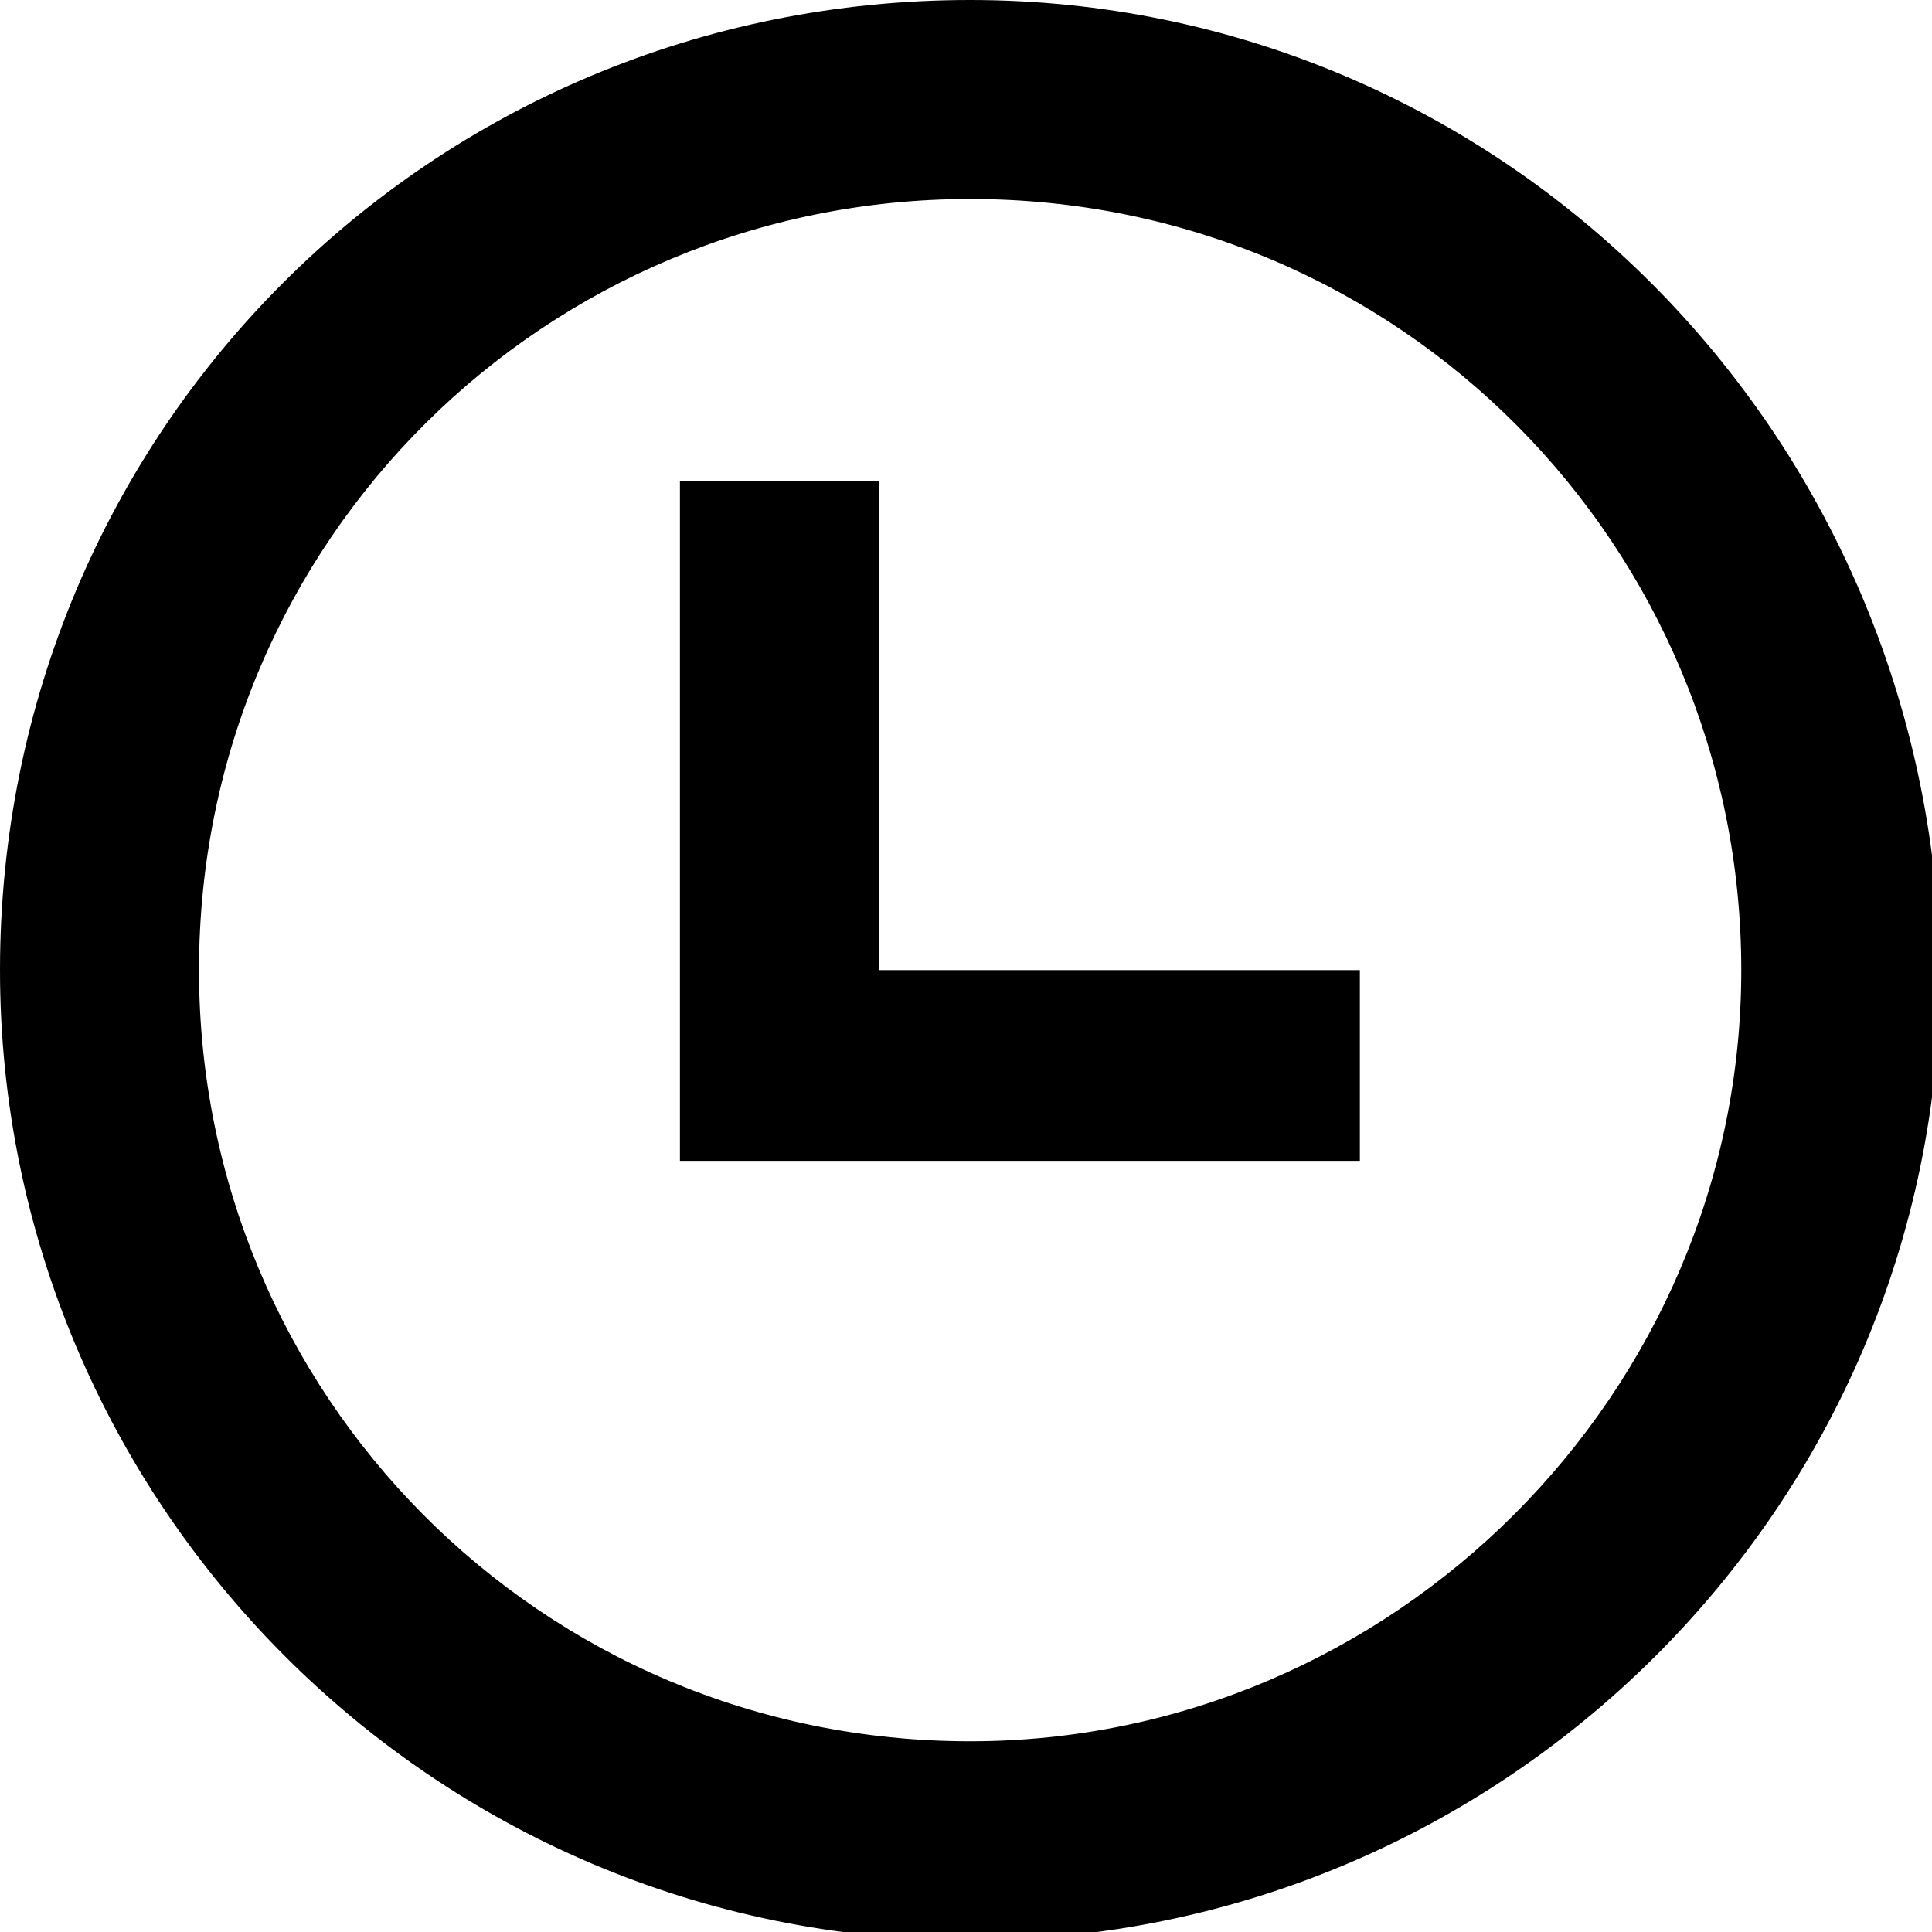
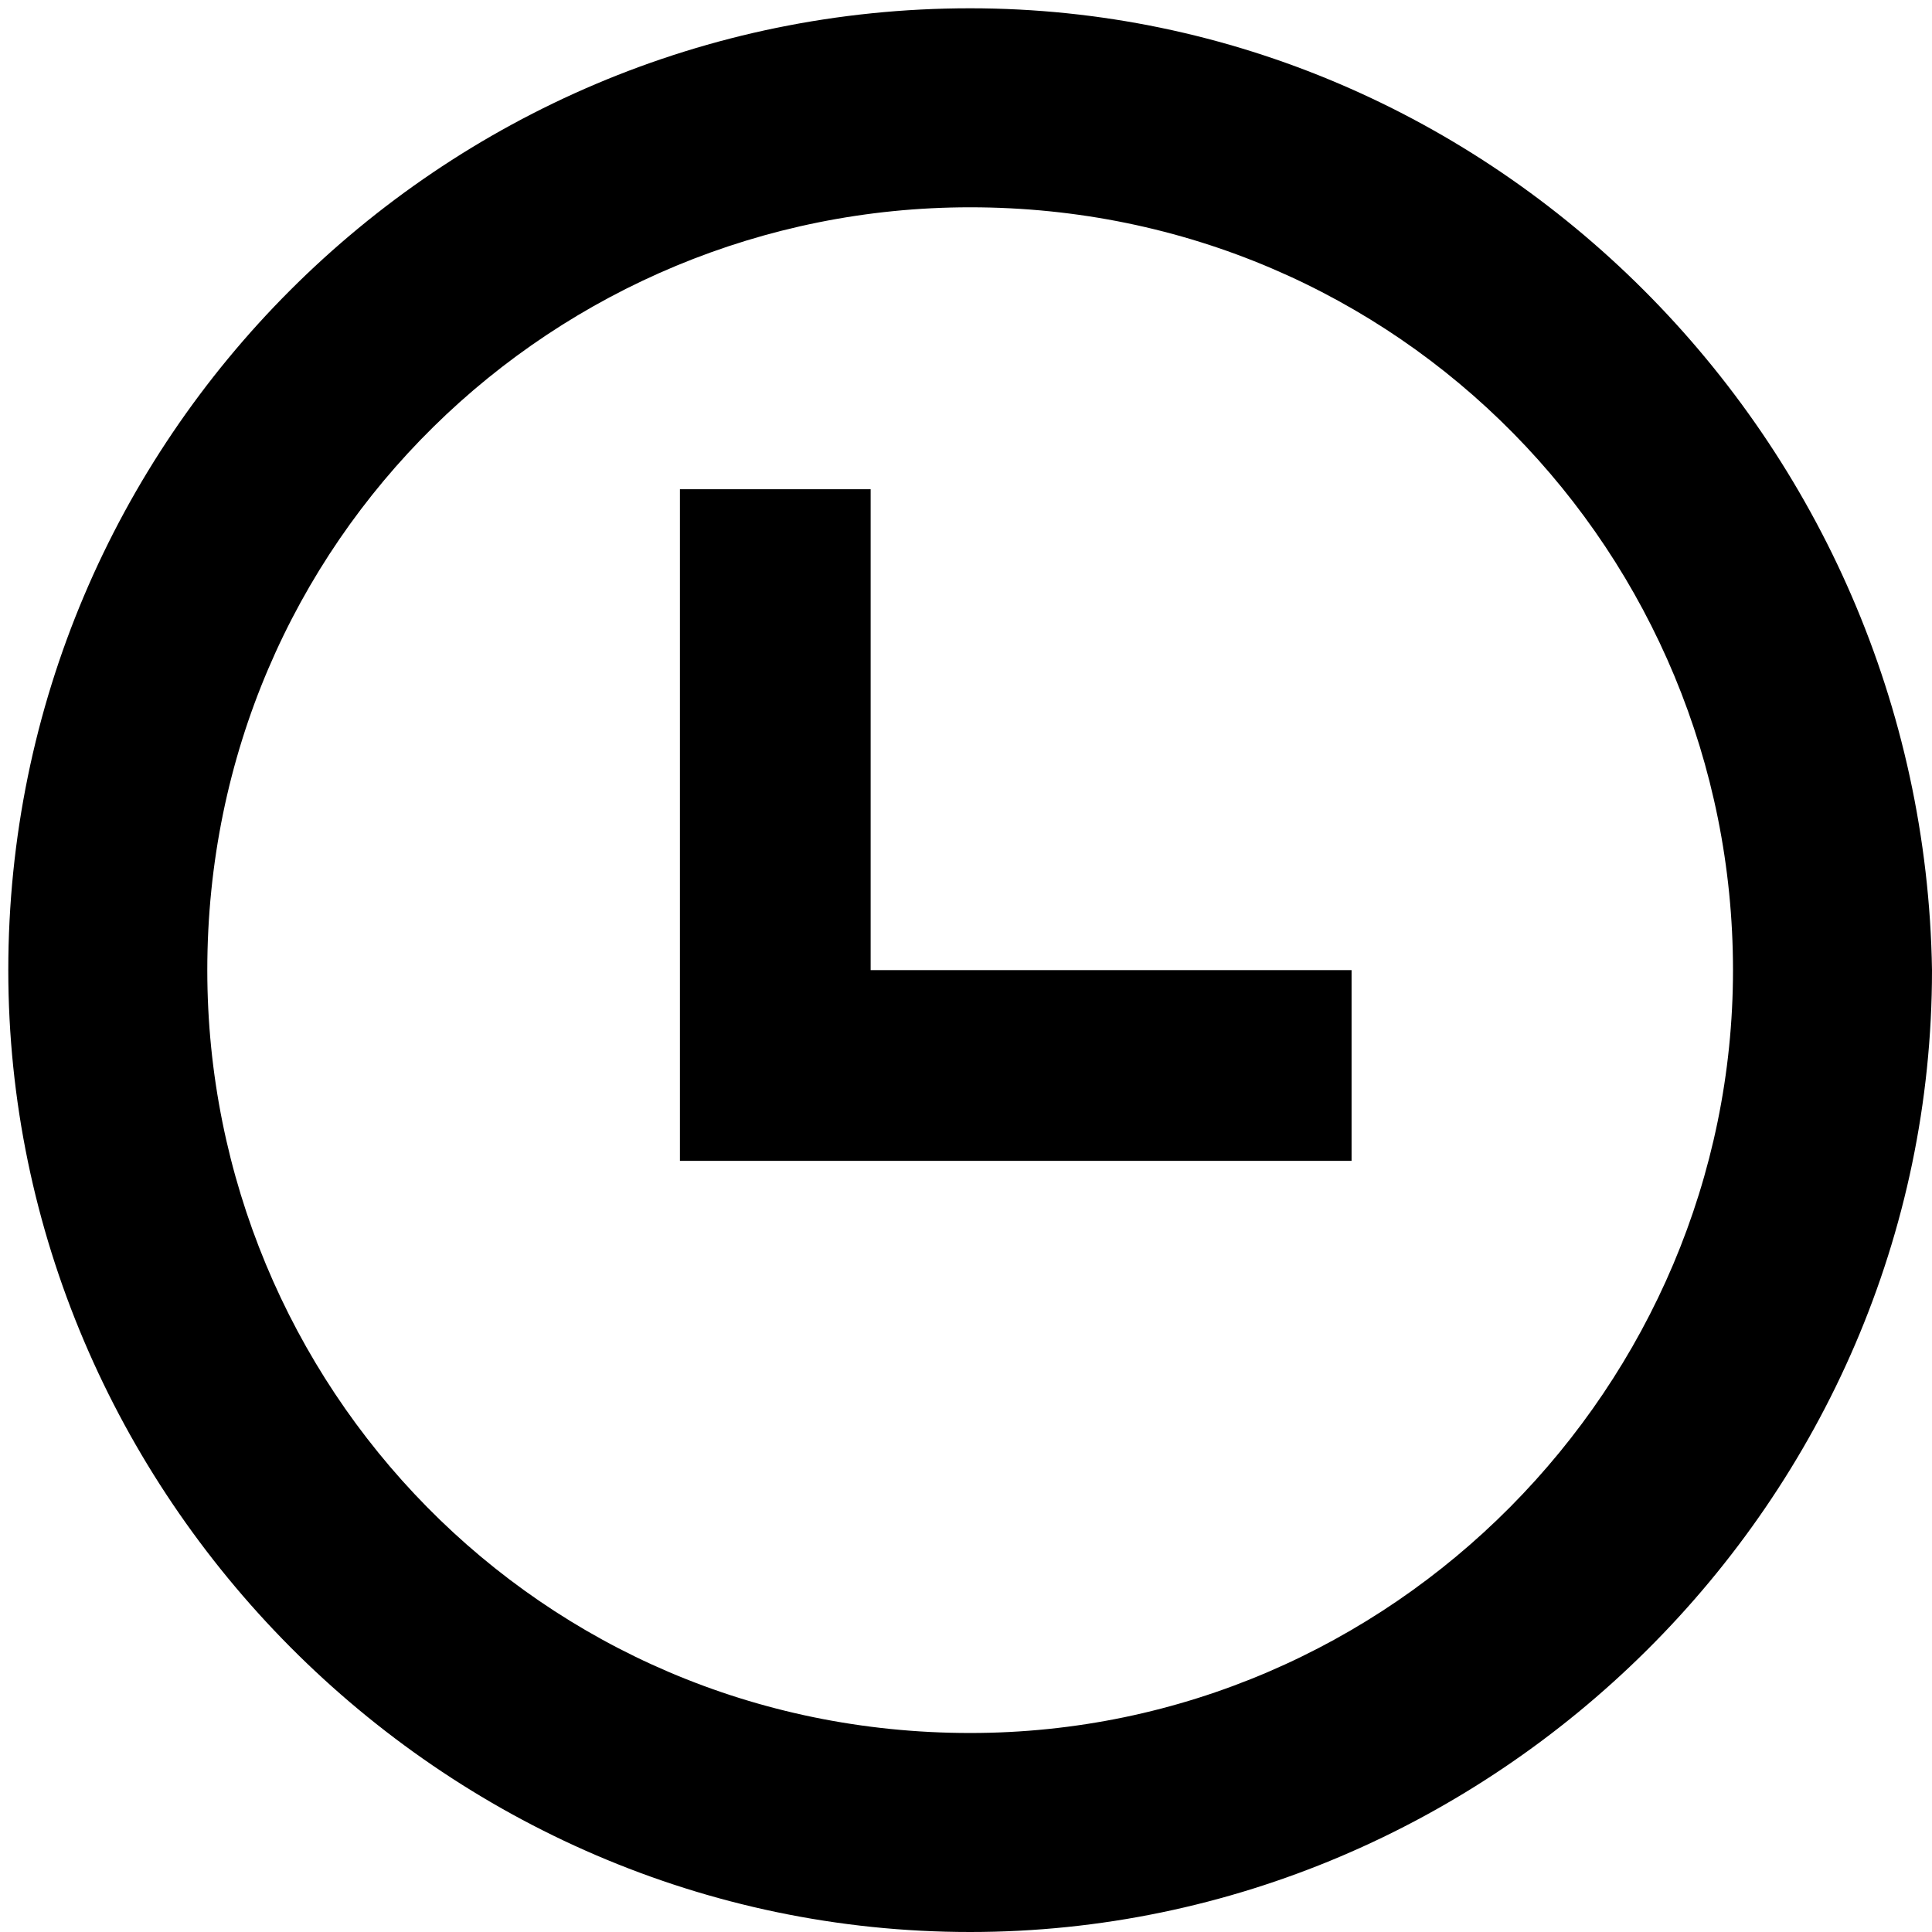
<svg xmlns="http://www.w3.org/2000/svg" version="1.1" id="Capa_1" x="0px" y="0px" viewBox="0 0 23.3 23.3" style="enable-background:new 0 0 23.3 23.3;" xml:space="preserve">
-   <path d="M10.5,5.8H8.2V14h8.2v-2.3h-5.8V5.8z M11.7,0C5.2,0,0,5.2,0,11.7c0,6.4,5.2,11.7,11.7,11.7c6.4,0,11.7-5.2,11.7-11.7  C23.3,5.2,18.1,0,11.7,0z M11.7,21c-5.2,0-9.3-4.2-9.3-9.3c0-5.2,4.2-9.3,9.3-9.3c5.2,0,9.3,4.2,9.3,9.3C21,16.8,16.8,21,11.7,21z" />
+   <path d="M10.5,5.9H8.2V14h8.1v-2.3h-5.8L10.5,5.9L10.5,5.9z M11.7,0.1C5.3,0.1,0.1,5.3,0.1,11.7c0,6.3,5.2,11.6,11.6,11.6  c6.3,0,11.6-5.2,11.6-11.6C23.2,5.3,18,0.1,11.7,0.1z M11.7,20.9c-5.2,0-9.2-4.2-9.2-9.2c0-5.2,4.2-9.2,9.2-9.2  c5.2,0,9.2,4.2,9.2,9.2S16.8,20.9,11.7,20.9z" />
</svg>
